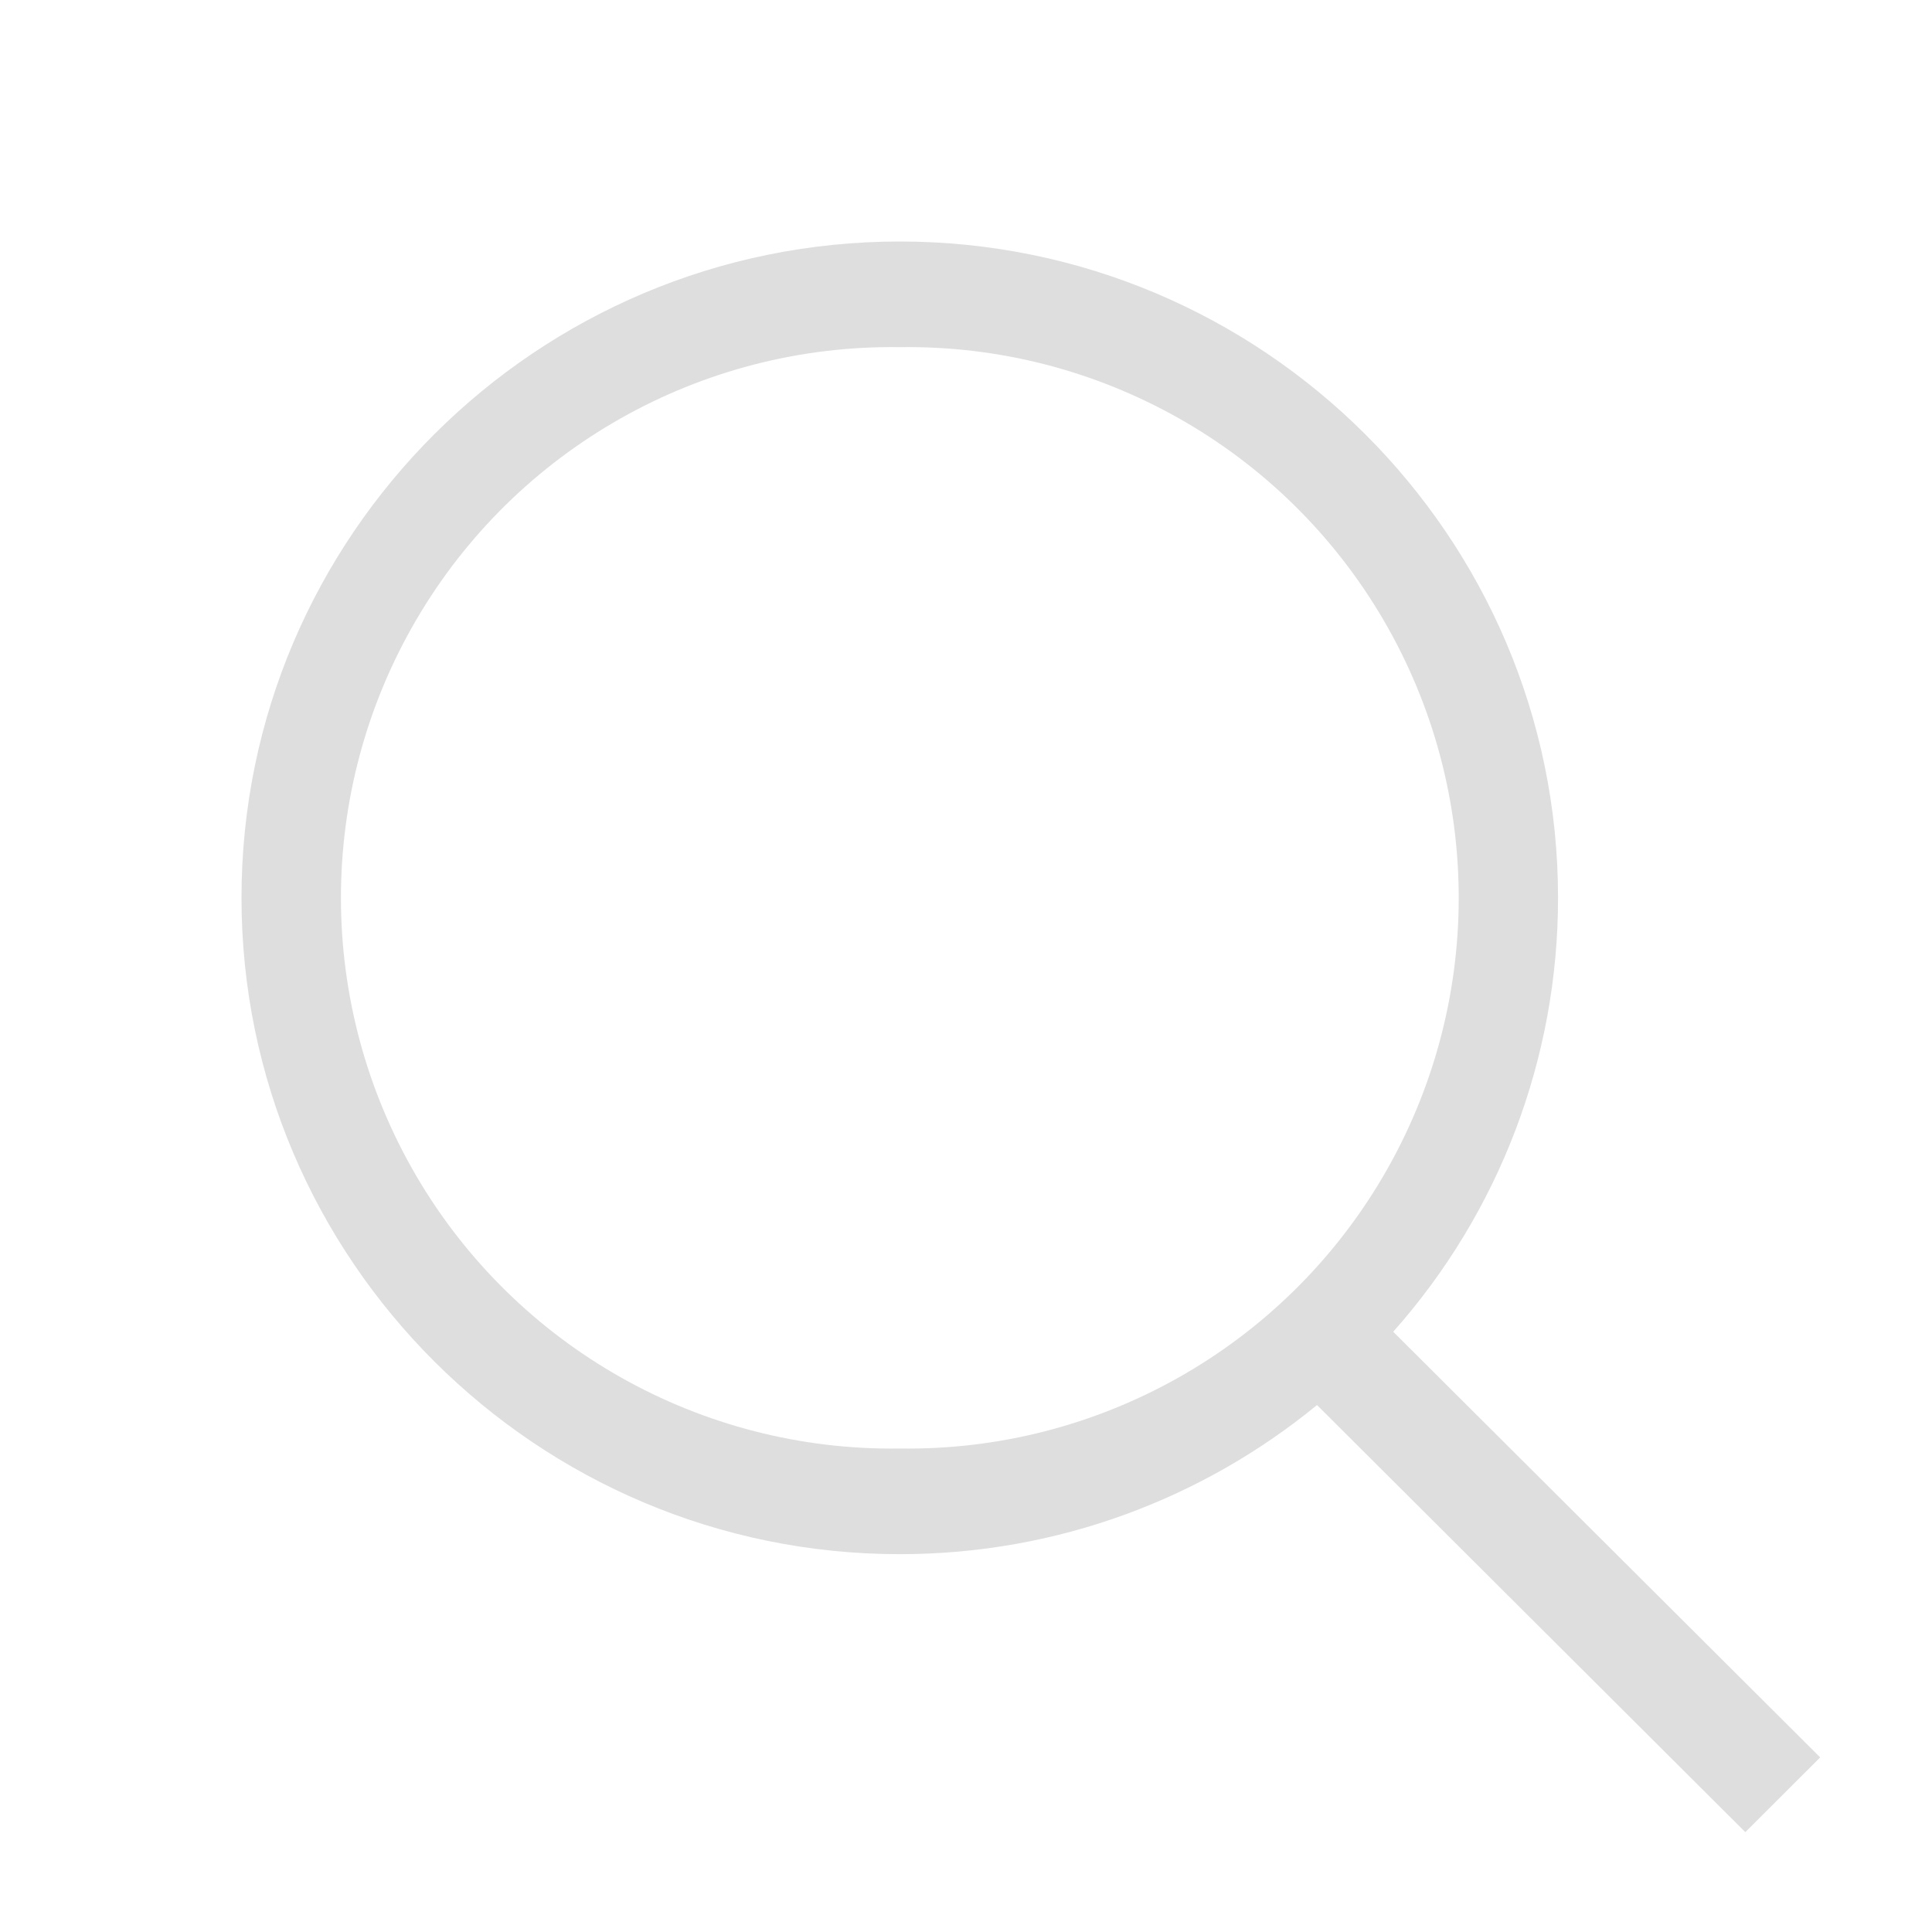
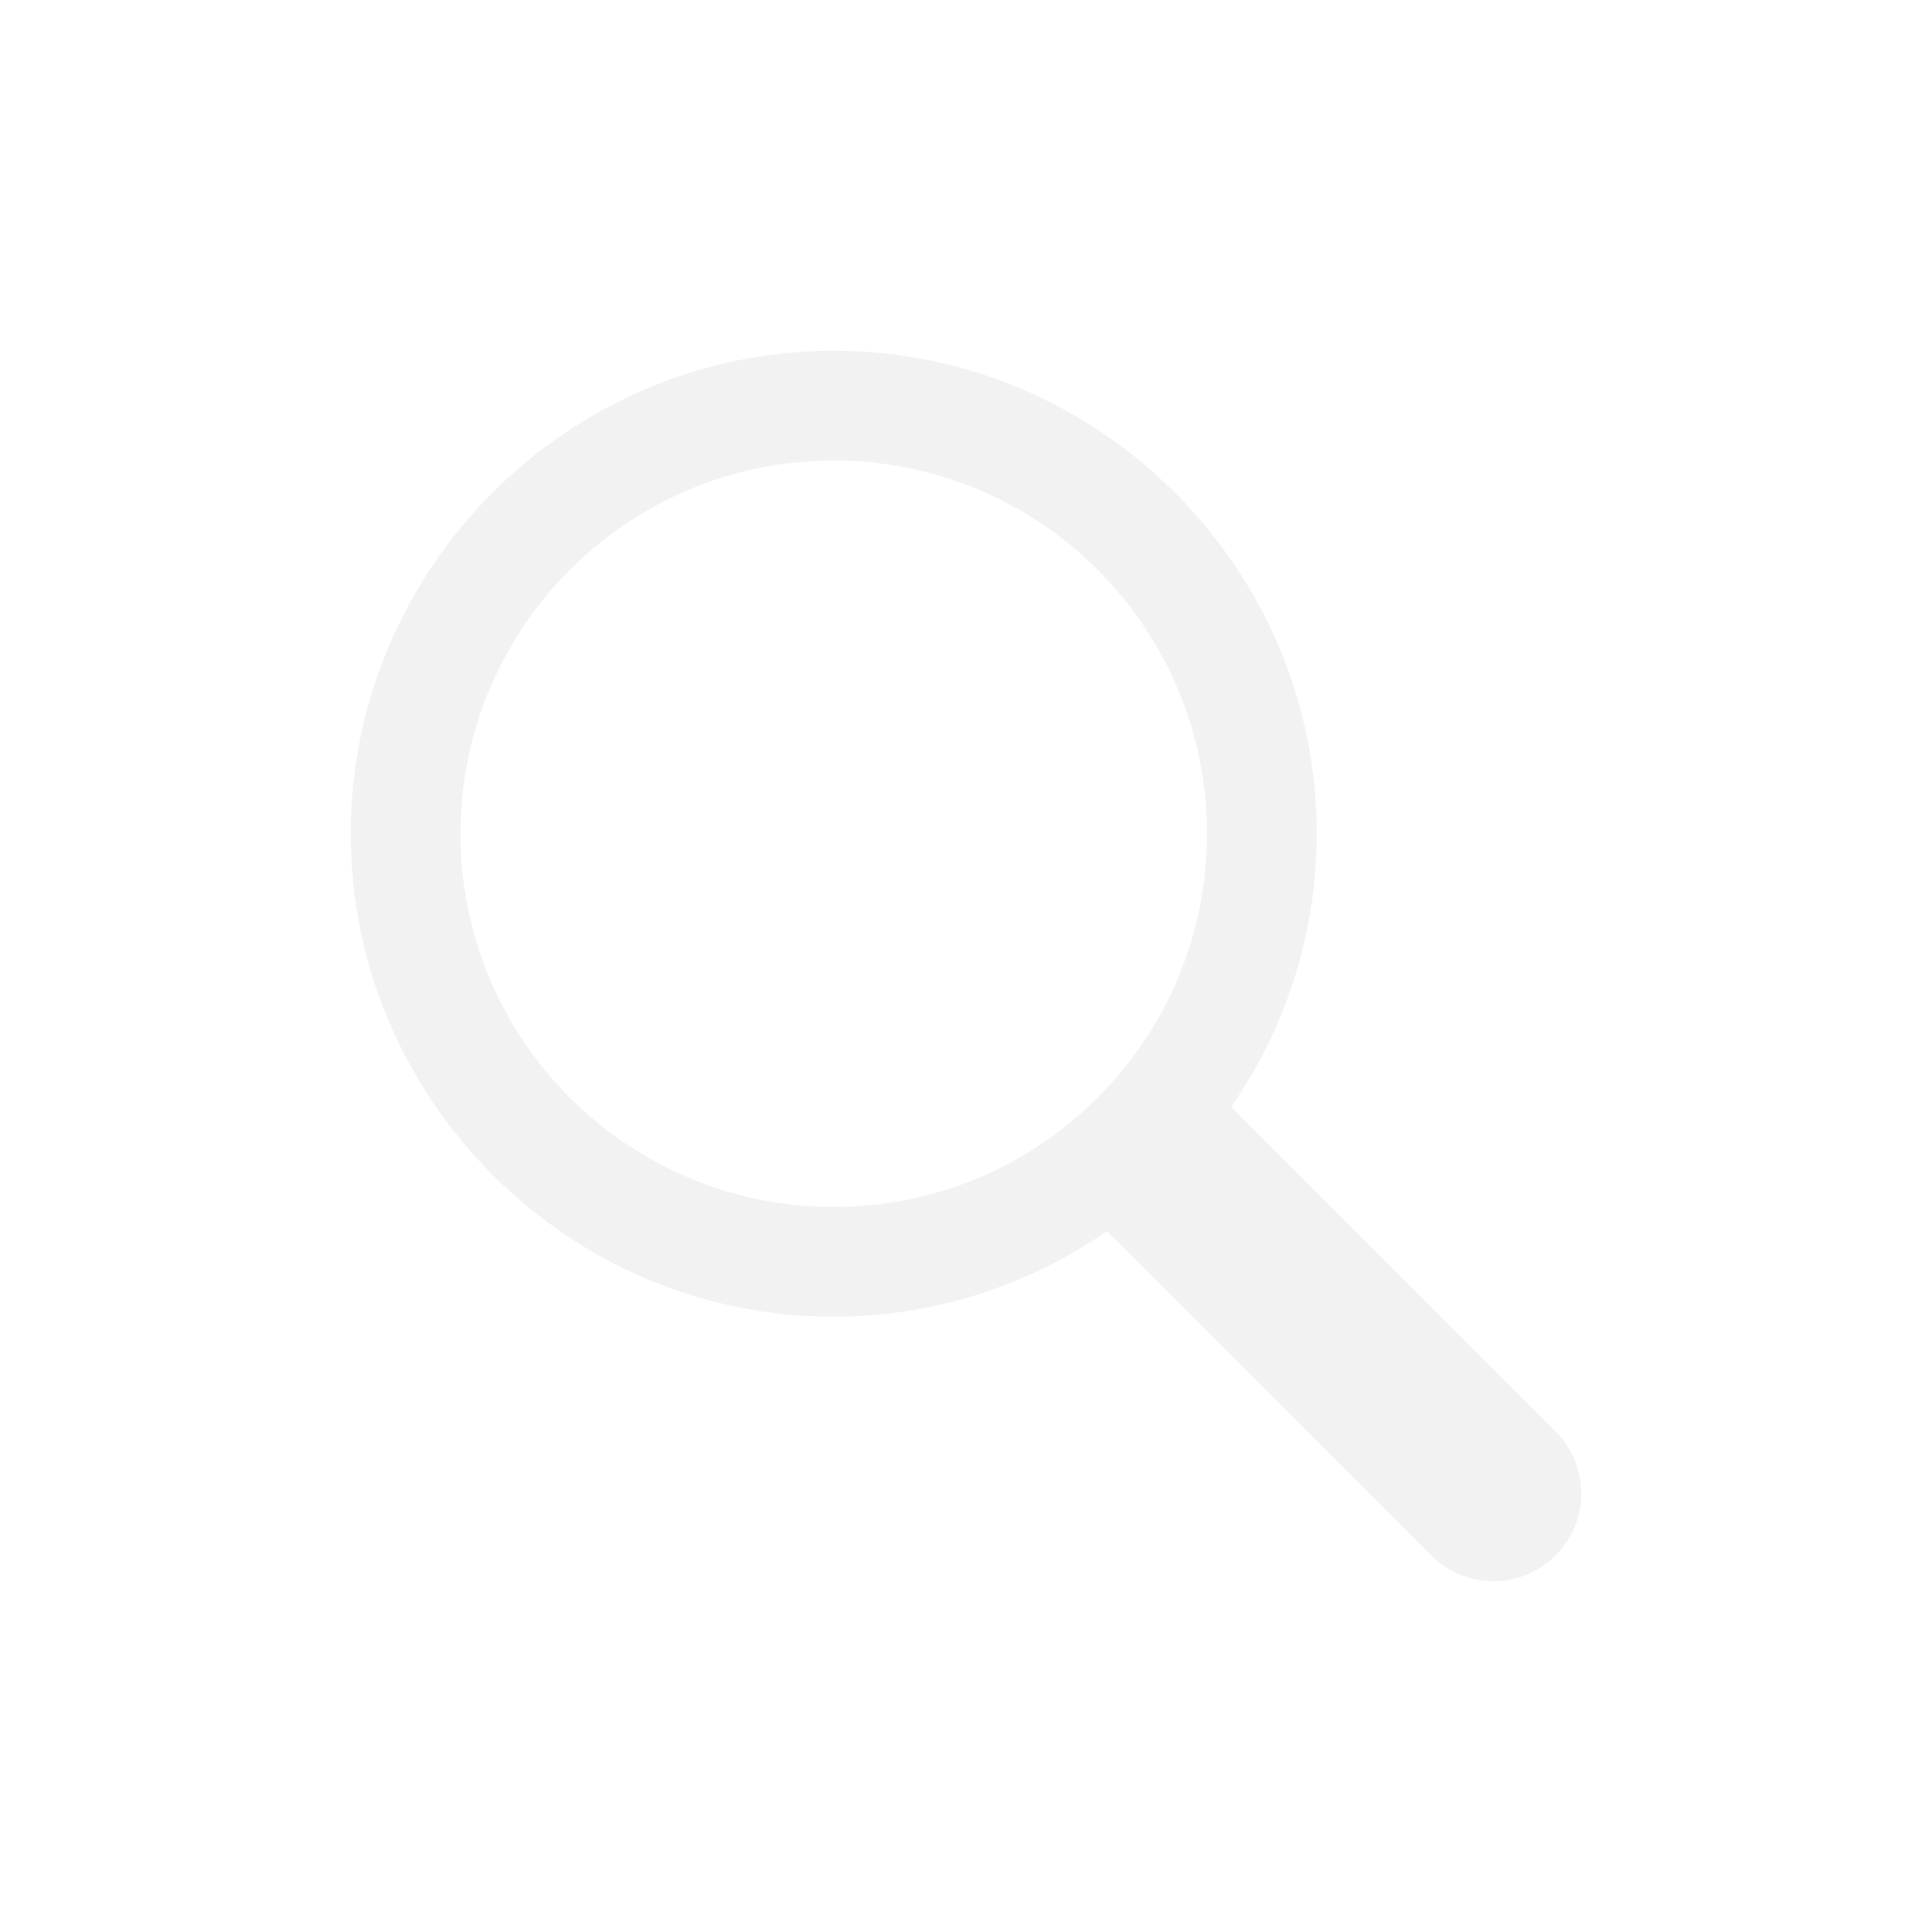
- <svg xmlns="http://www.w3.org/2000/svg" width="16" height="16">
-   <path d="M7.452 2C4.446 2 2 4.439 2 7.435c0 2.997 2.446 5.436 5.452 5.436 1.31 0 2.514-.464 3.455-1.235l3.547 3.537.62-.619-3.536-3.525a5.403 5.403 0 0 0 1.365-3.594C12.903 4.44 10.457 2 7.452 2Zm0 .875a4.561 4.561 0 1 1 0 9.121 4.561 4.561 0 1 1 0-9.121z" style="fill:#dedede;fill-opacity:1" />
+ <svg xmlns="http://www.w3.org/2000/svg" width="22" height="22" version="1.1">
+   <defs>
+     <style id="current-color-scheme" type="text/css">.ColorScheme-Text { color:#f2f2f2; } .ColorScheme-Highlight { color:#4285f4; }</style>
+   </defs>
+   <path class="ColorScheme-Text" d="m9.494 3.994c-3.026 0-5.5 2.474-5.5 5.5s2.474 5.5 5.5 5.5a5.46 5.46 0 0 0 3.112-0.975l3.681 3.682a1 1 0 1 0 1.414-1.414l-3.681-3.682a5.46 5.46 0 0 0 0.974-3.111c0-3.026-2.474-5.5-5.5-5.5zm0 1.25a4.25 4.25 0 0 1 4.25 4.25 4.25 4.25 0 0 1-4.25 4.25 4.25 4.25 0 0 1-4.25-4.25 4.25 4.25 0 0 1 4.25-4.25z" fill="currentColor" />
</svg>
